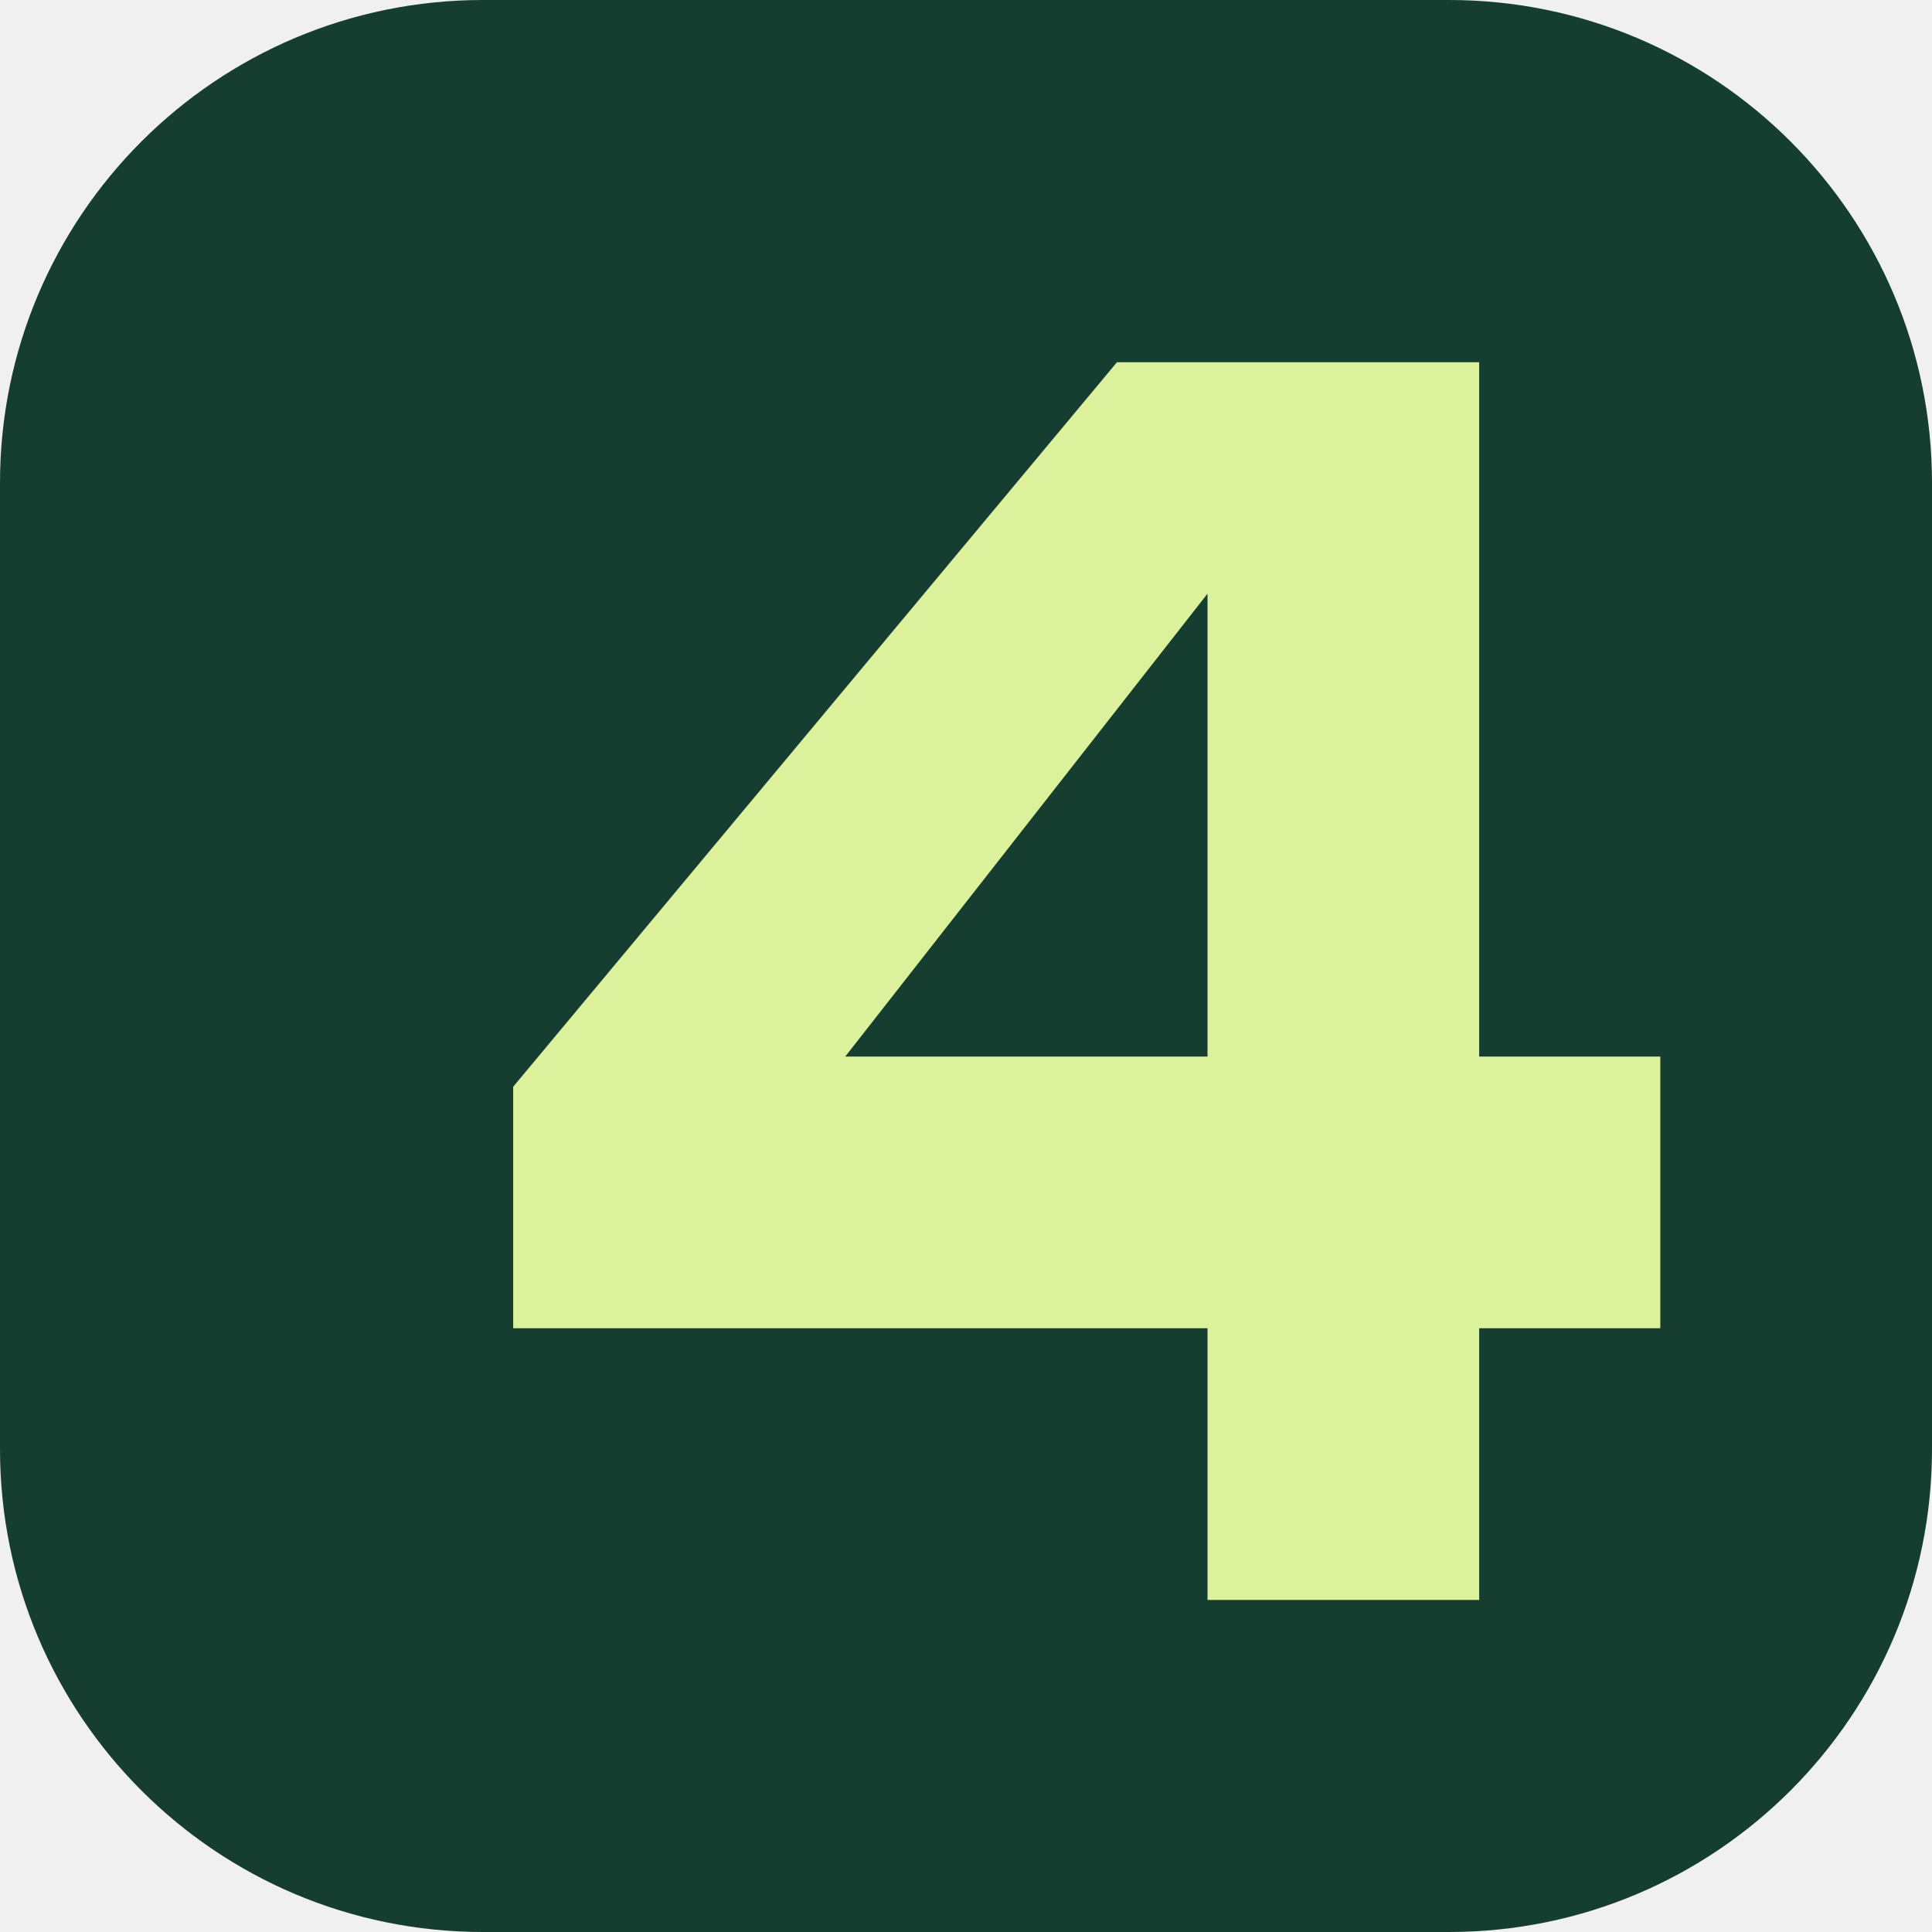
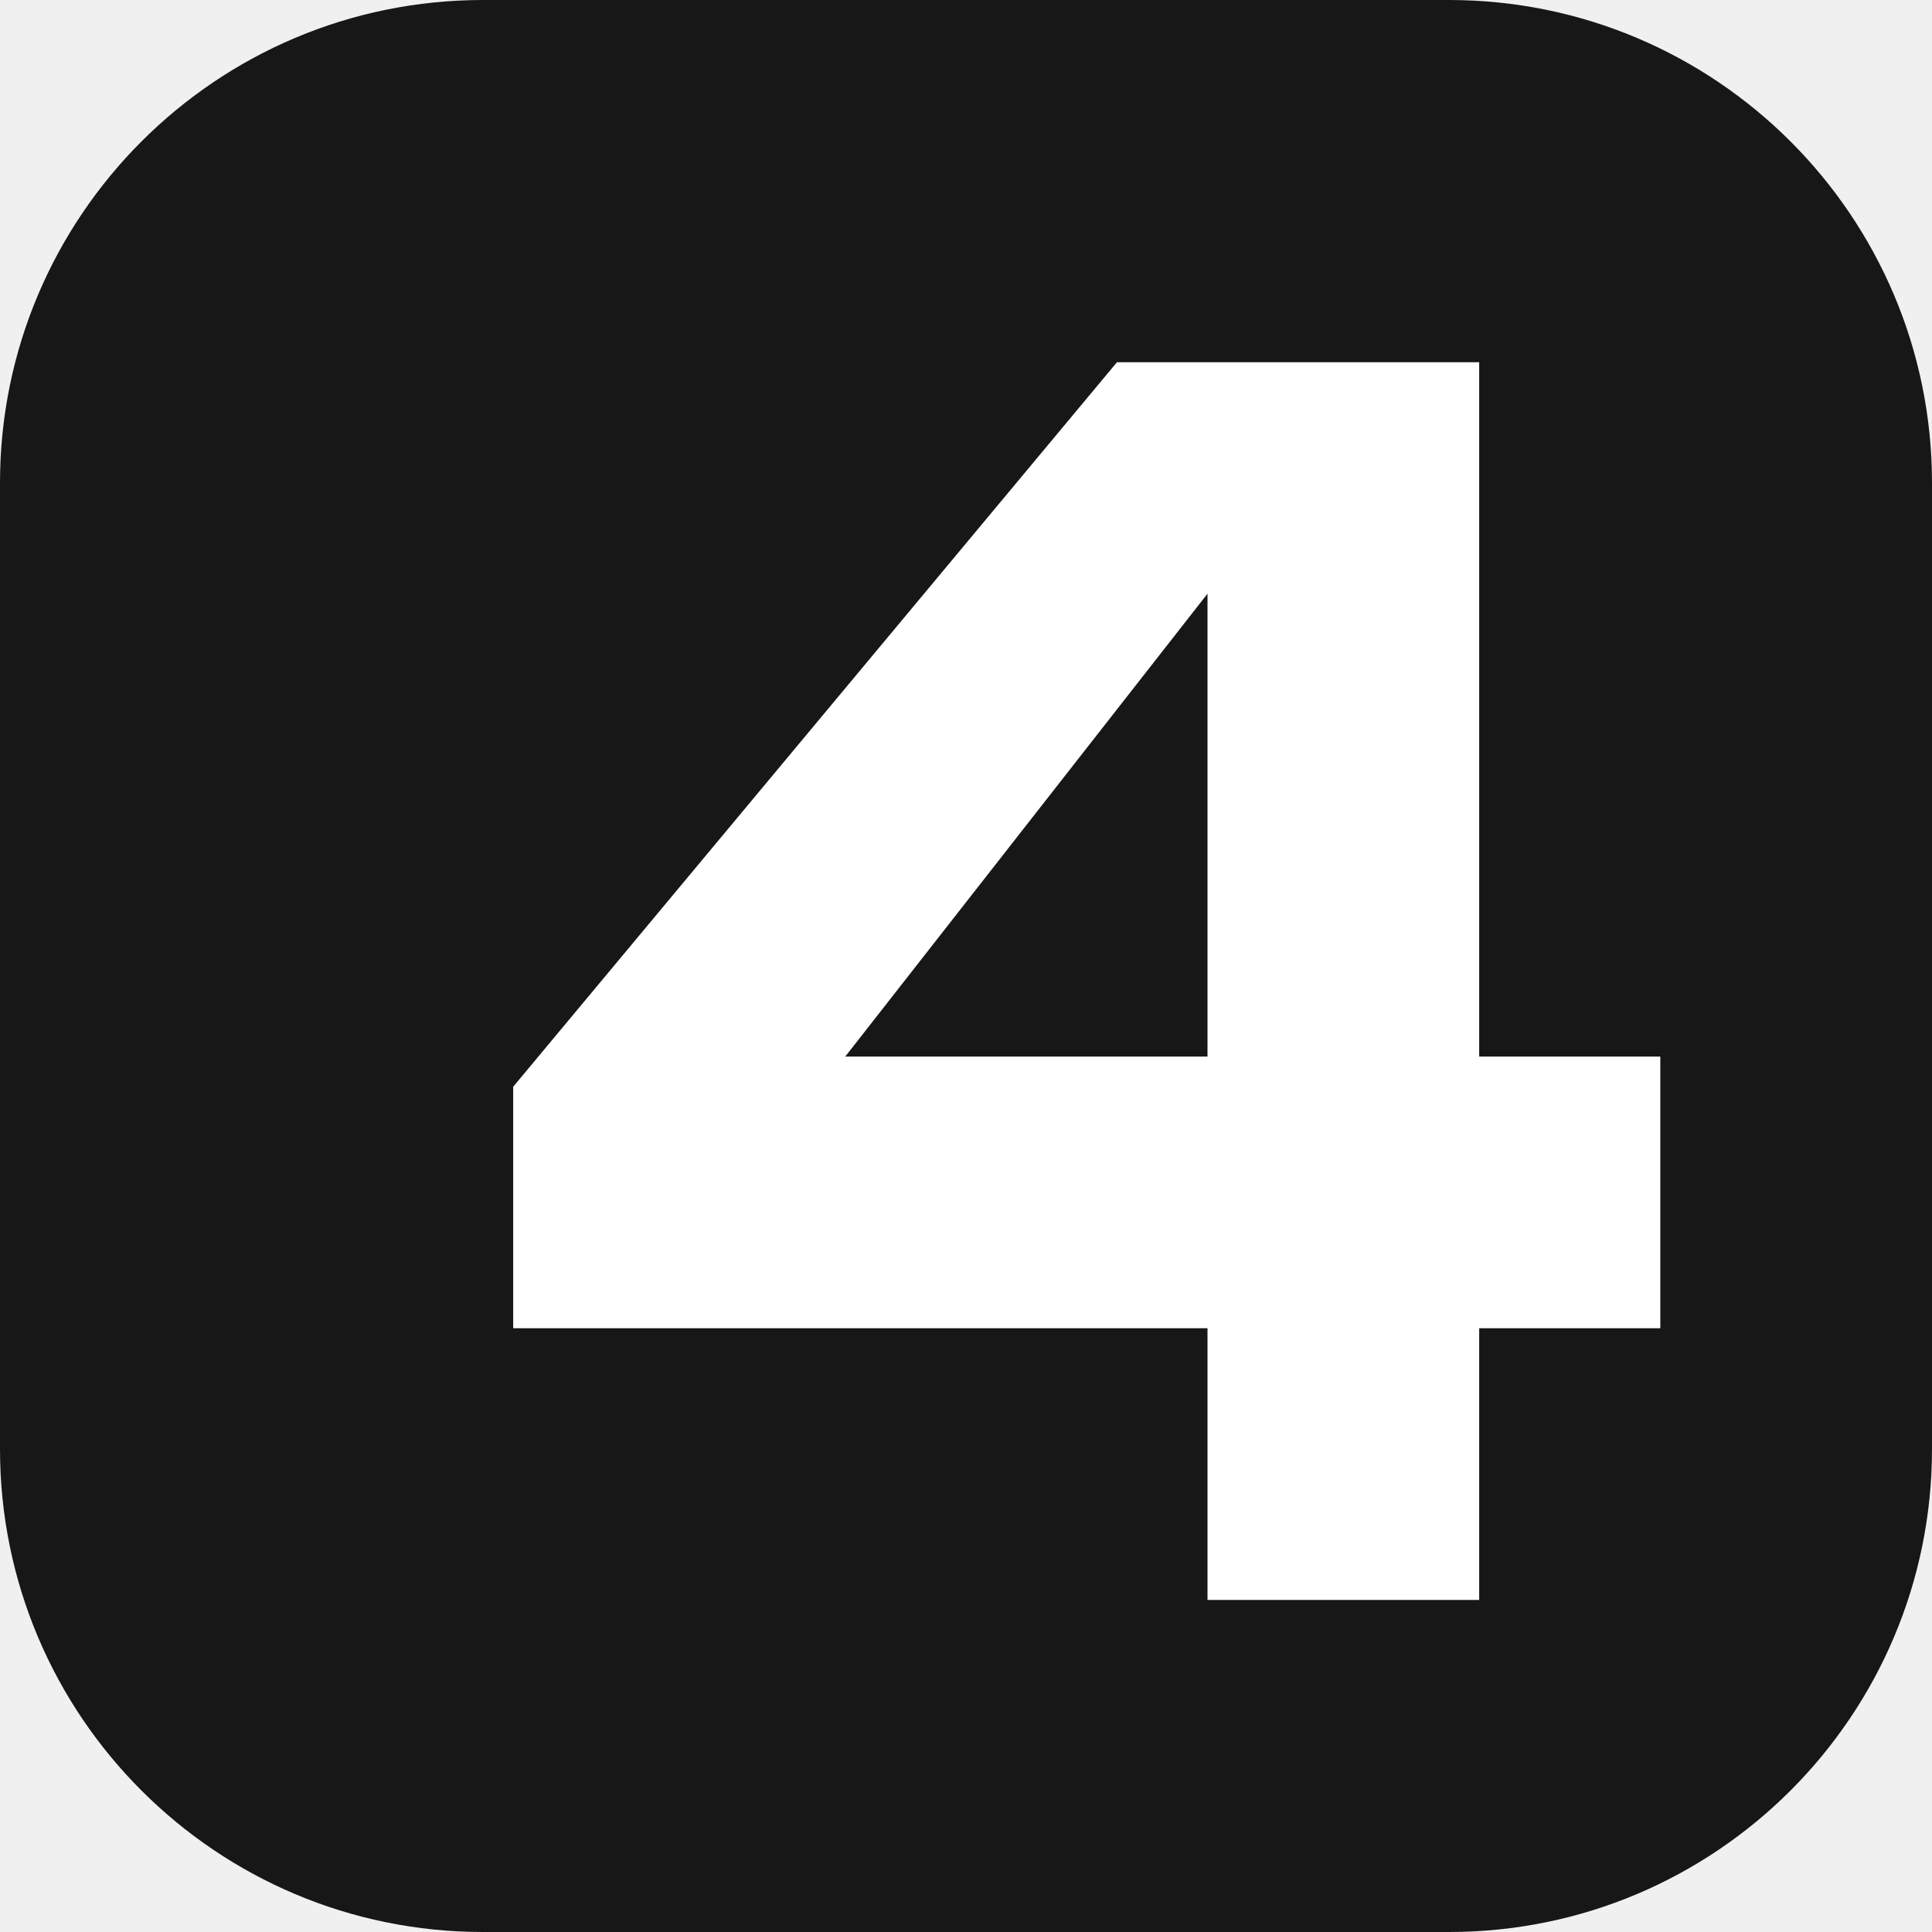
<svg xmlns="http://www.w3.org/2000/svg" viewBox="0 0 64 64">
-   <rect width="64" height="64" rx="16" fill="#153d30" />
-   <path d="M37 12 17 36v8h23v9h9v-9h6v-9h-6V12h-9v23H28l18-23z" fill="#dcf19b" />
+   <rect width="64" height="64" rx="16" fill="#171717" />
+   <path d="M37 12 17 36v8h23v9h9v-9h6v-9h-6V12h-9v23H28l18-23z" fill="#ffffff" />
</svg>
